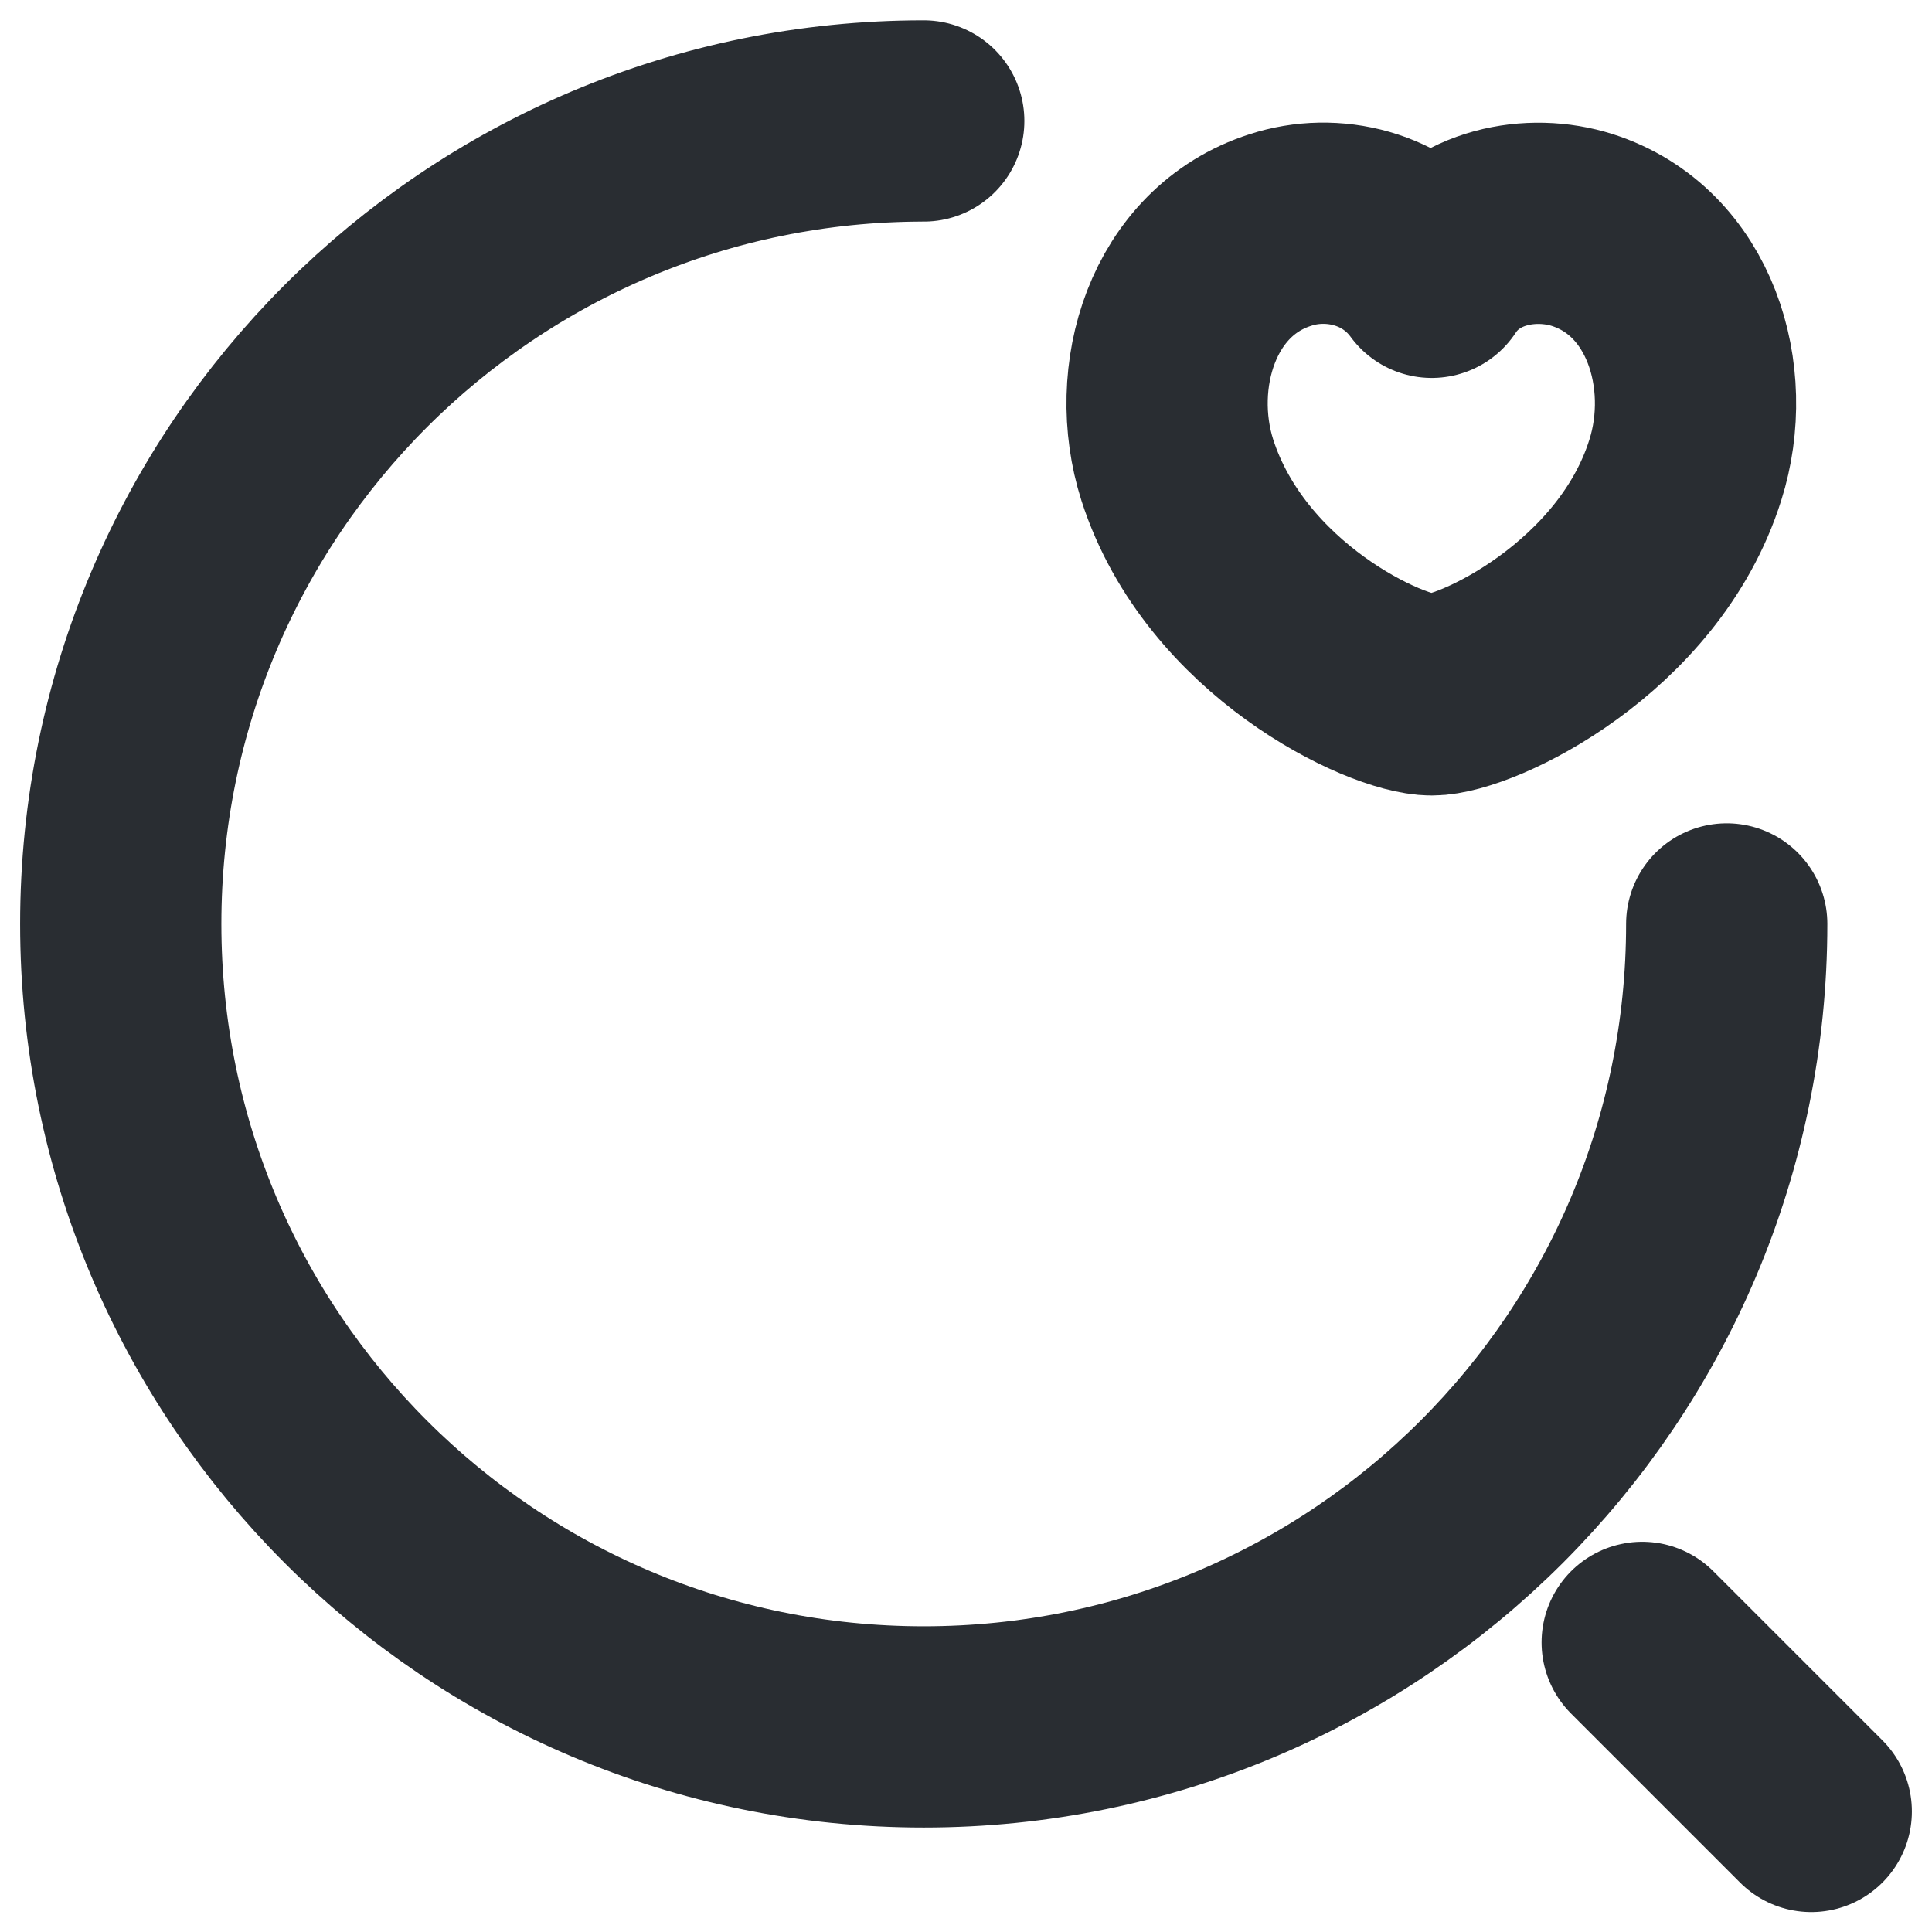
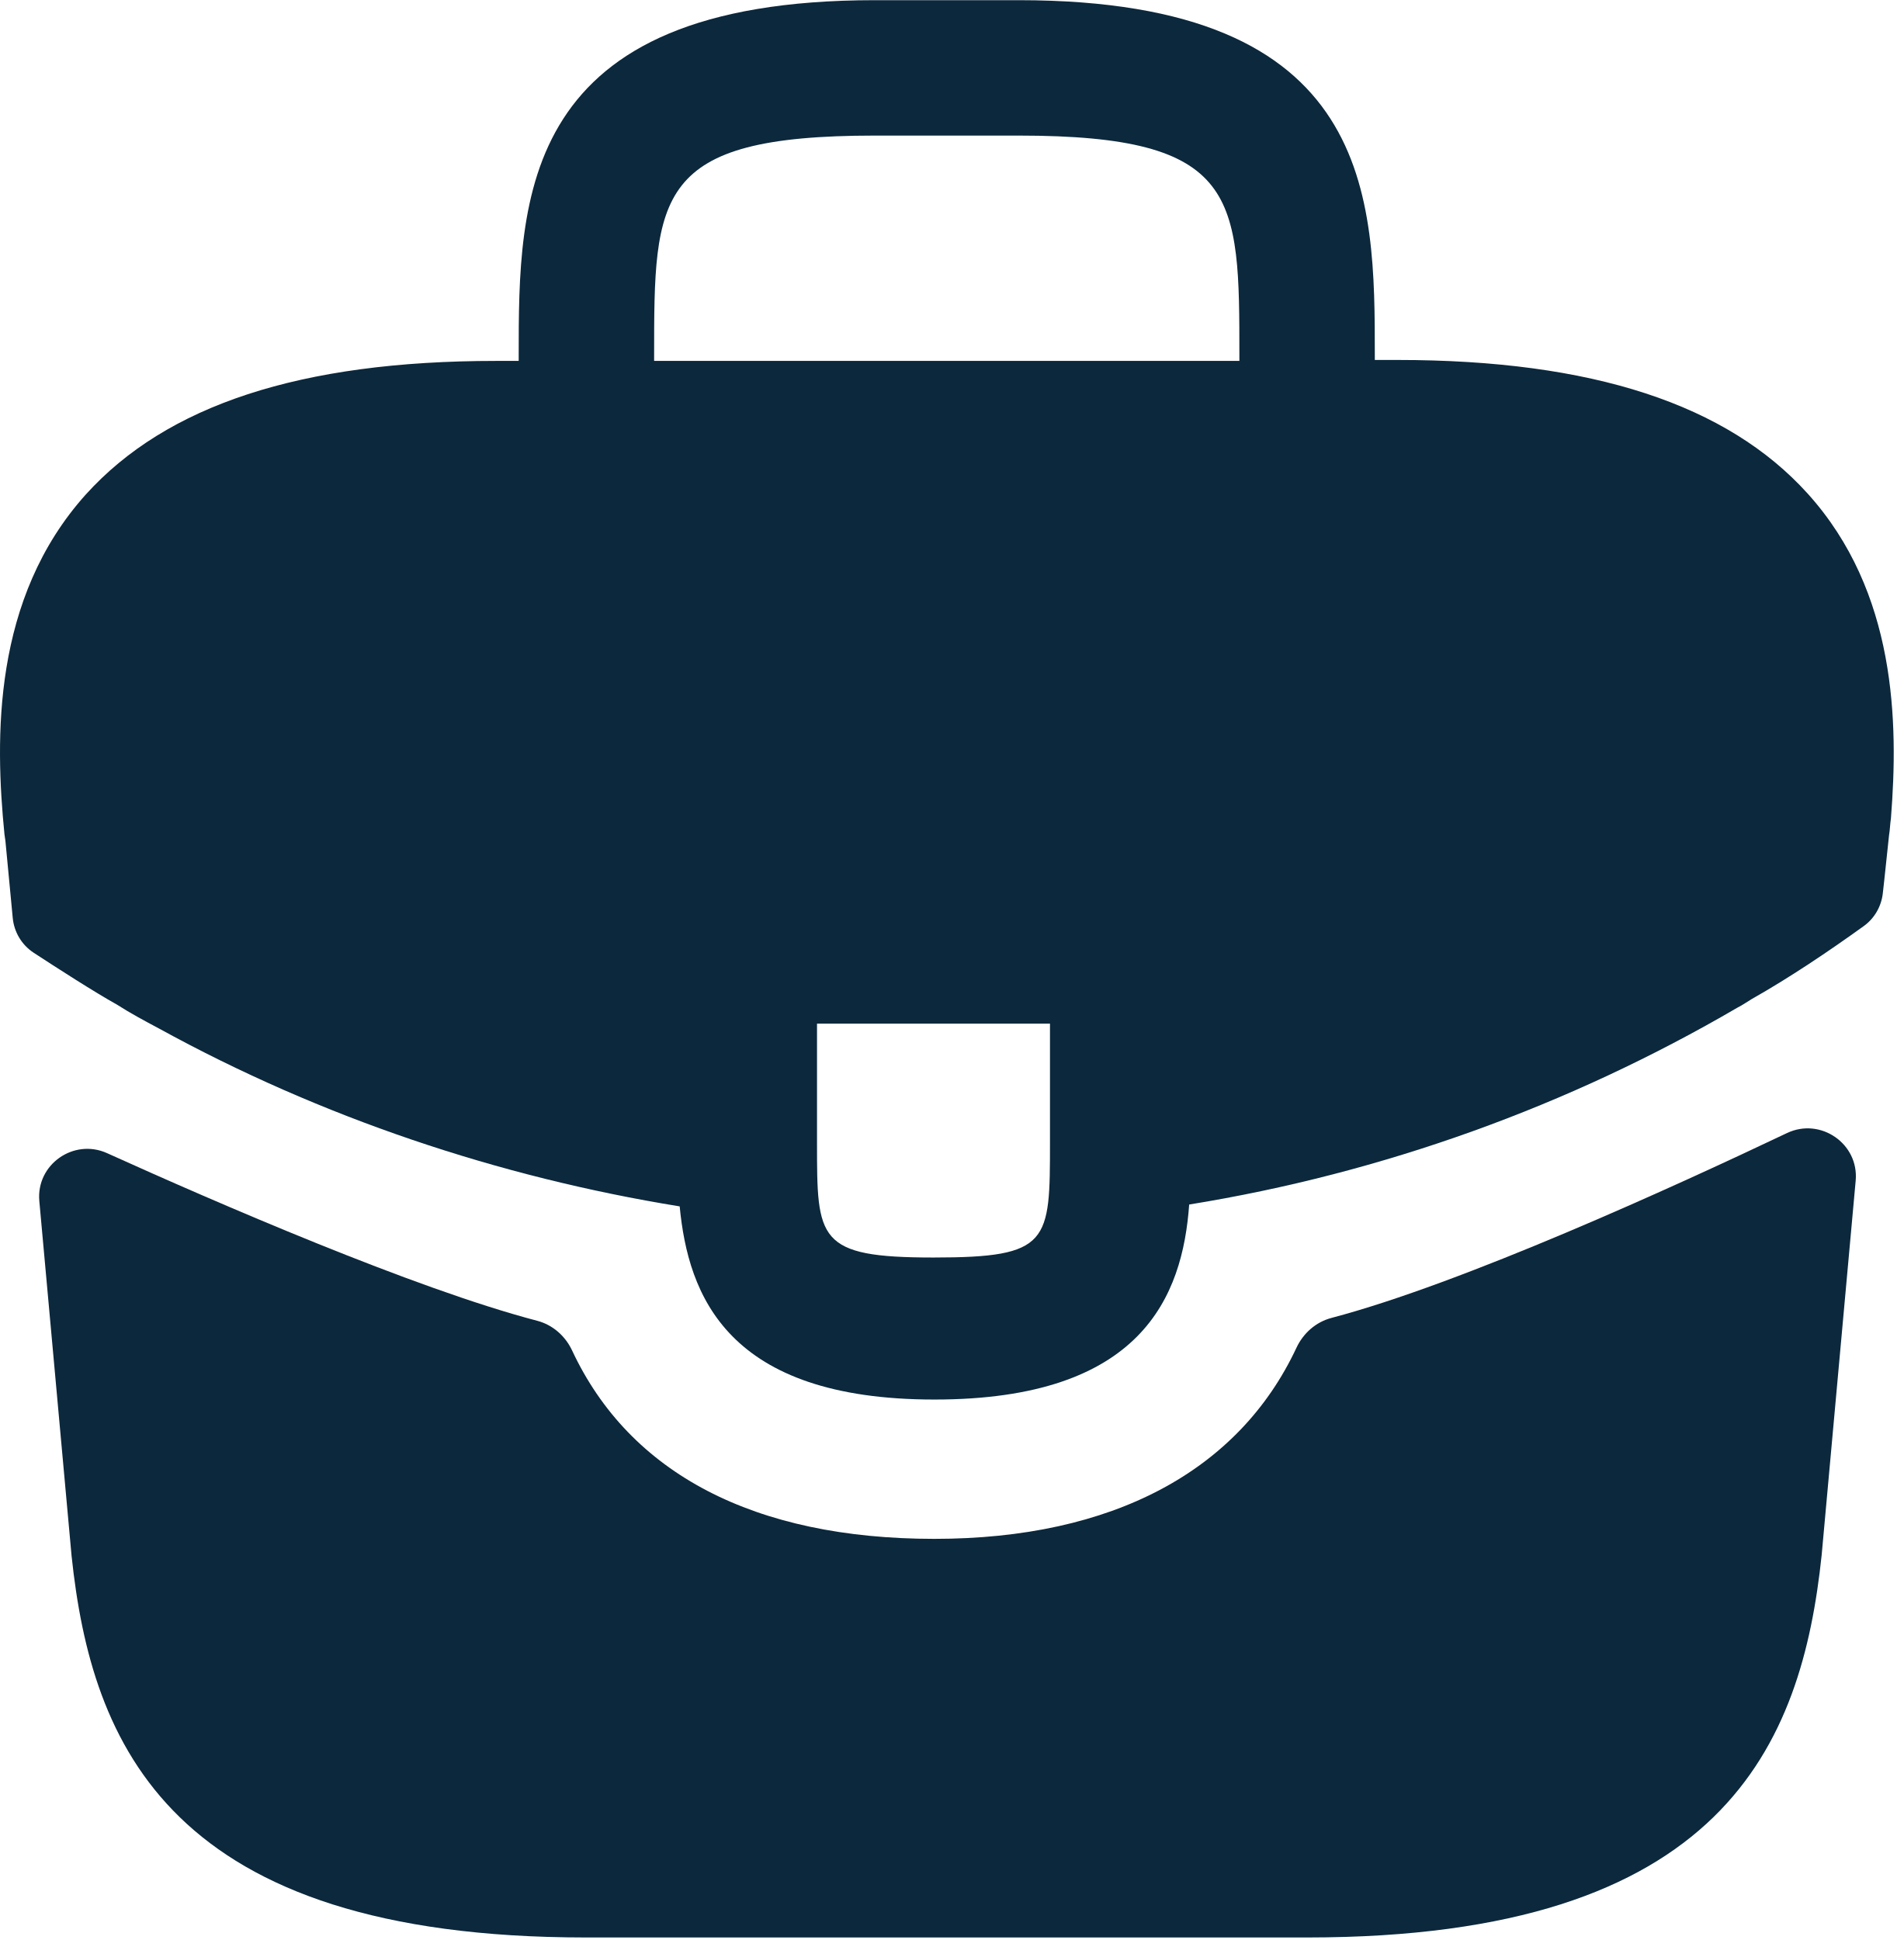
- <svg xmlns="http://www.w3.org/2000/svg" width="48" height="48" viewBox="0 0 48 48" fill="none">
-   <path d="M42.9 22.955C42.9 33.98 33.975 42.905 22.95 42.905C11.925 42.905 3 33.98 3 22.955C3 11.93 11.925 3.005 22.95 3.005" stroke="#292D32" stroke-width="5" stroke-linecap="round" stroke-linejoin="round" />
-   <path d="M45 45.005L40.8 40.805" stroke="#292D32" stroke-width="5" stroke-linecap="round" stroke-linejoin="round" />
-   <path d="M29.25 11.678C28.515 9.368 29.376 6.491 31.812 5.714C33.093 5.294 34.668 5.651 35.571 6.89C36.411 5.609 38.049 5.315 39.309 5.714C41.745 6.491 42.606 9.368 41.871 11.678C40.716 15.353 36.684 17.264 35.571 17.264C34.437 17.264 30.447 15.395 29.25 11.678Z" stroke="#292D32" stroke-width="5" stroke-linecap="round" stroke-linejoin="round" />
+ <svg xmlns="http://www.w3.org/2000/svg" width="52" height="53" viewBox="0 0 52 53" fill="none">
+   <path d="M49.37 13.482C47.172 11.05 43.499 9.834 38.17 9.834H37.55V9.731C37.55 5.385 37.55 0.005 27.824 0.005H23.892C14.167 0.005 14.167 5.411 14.167 9.731V9.86H13.546C8.192 9.86 4.545 11.076 2.346 13.507C-0.214 16.353 -0.137 20.181 0.122 22.793L0.148 22.974L0.348 25.078C0.385 25.465 0.594 25.815 0.919 26.028C1.54 26.434 2.578 27.103 3.2 27.449C3.562 27.682 3.95 27.889 4.338 28.096C8.761 30.527 13.624 32.157 18.564 32.958C18.797 35.39 19.858 38.235 25.522 38.235C31.187 38.235 32.299 35.416 32.48 32.907C37.757 32.053 42.852 30.217 47.456 27.527C47.611 27.449 47.715 27.371 47.844 27.294C48.87 26.714 49.935 25.999 50.906 25.299C51.198 25.088 51.385 24.762 51.425 24.404L51.466 24.035L51.595 22.819C51.621 22.664 51.621 22.535 51.647 22.353C51.853 19.741 51.802 16.172 49.37 13.482ZM28.678 31.2C28.678 33.941 28.678 34.355 25.496 34.355C22.315 34.355 22.315 33.864 22.315 31.225V27.966H28.678V31.2ZM17.866 9.834V9.731C17.866 5.334 17.866 3.704 23.892 3.704H27.824C33.851 3.704 33.851 5.36 33.851 9.731V9.86H17.866V9.834Z" fill="#0C283C" />
+   <path d="M48.807 30.955C49.722 30.52 50.775 31.245 50.684 32.254L49.755 42.481C49.212 47.654 47.091 52.931 35.71 52.931H16C4.619 52.931 2.498 47.654 1.955 42.507L1.074 32.813C0.983 31.815 2.013 31.091 2.925 31.504C5.872 32.837 11.312 35.203 14.672 36.083C15.097 36.194 15.441 36.499 15.627 36.897C17.197 40.254 20.602 42.041 25.519 42.041C30.387 42.041 33.835 40.186 35.41 36.82C35.597 36.421 35.941 36.117 36.366 36.005C39.934 35.066 45.725 32.422 48.807 30.955Z" fill="#0C283C" />
</svg>
